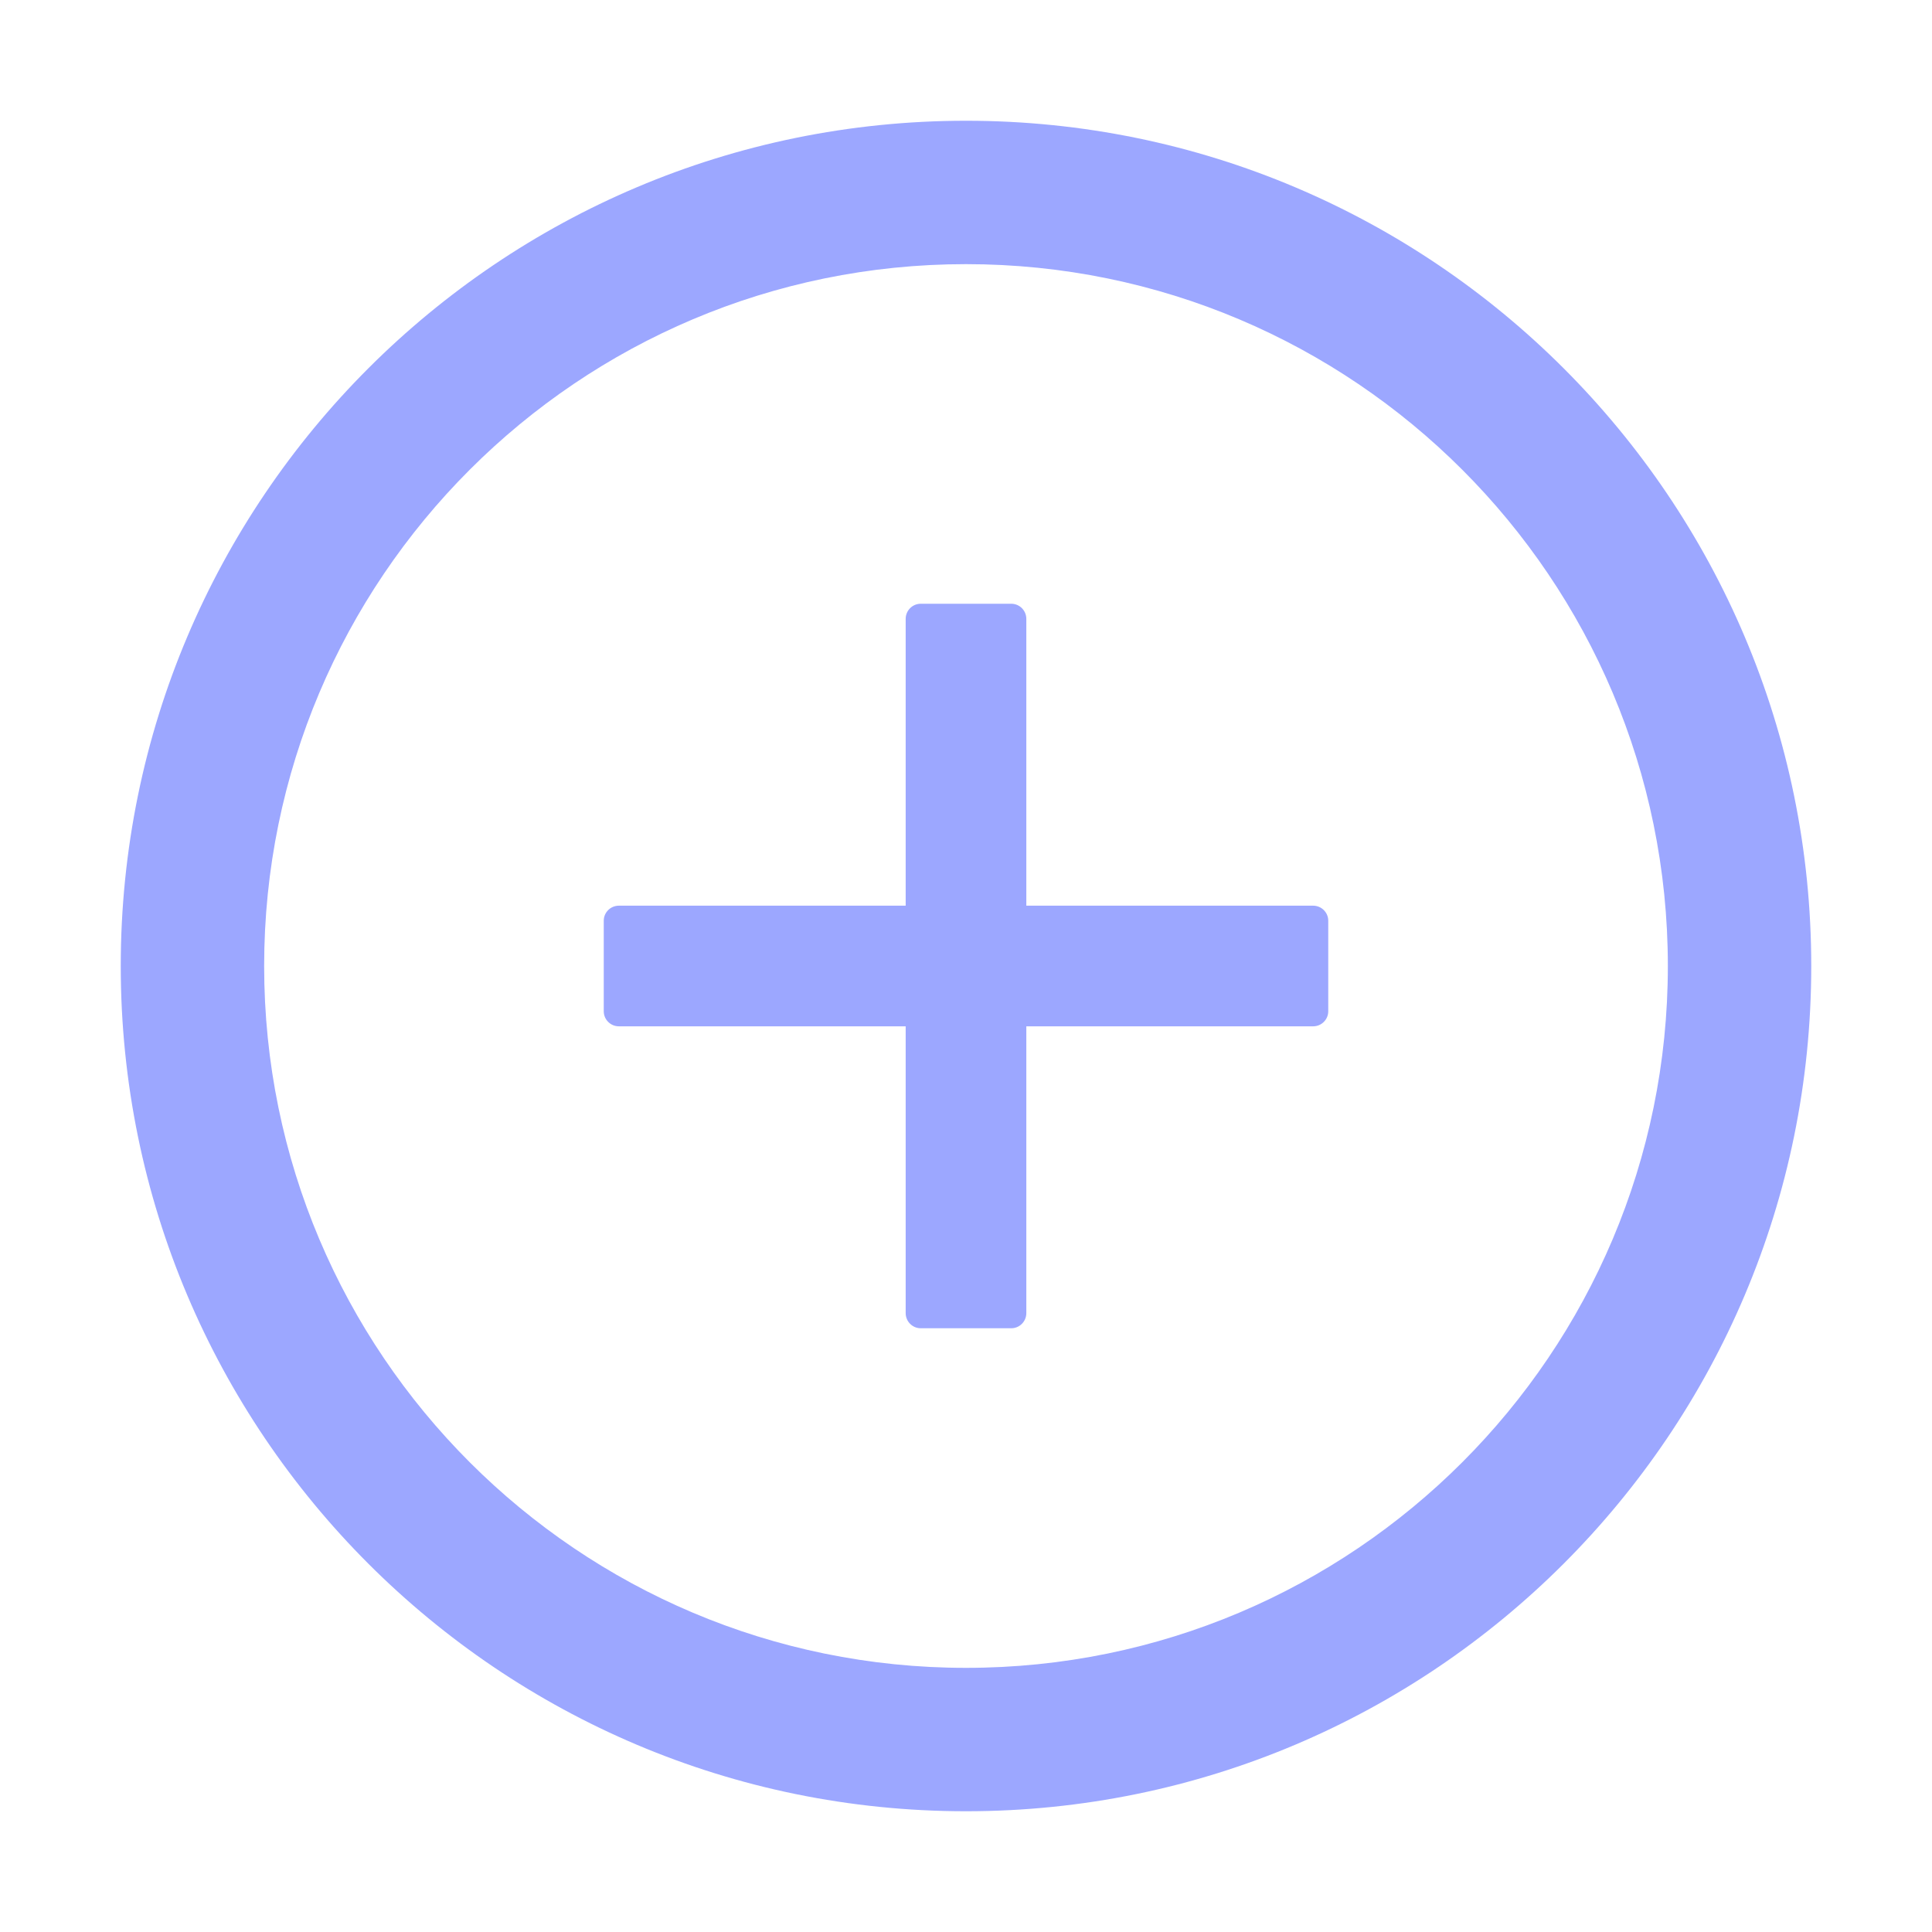
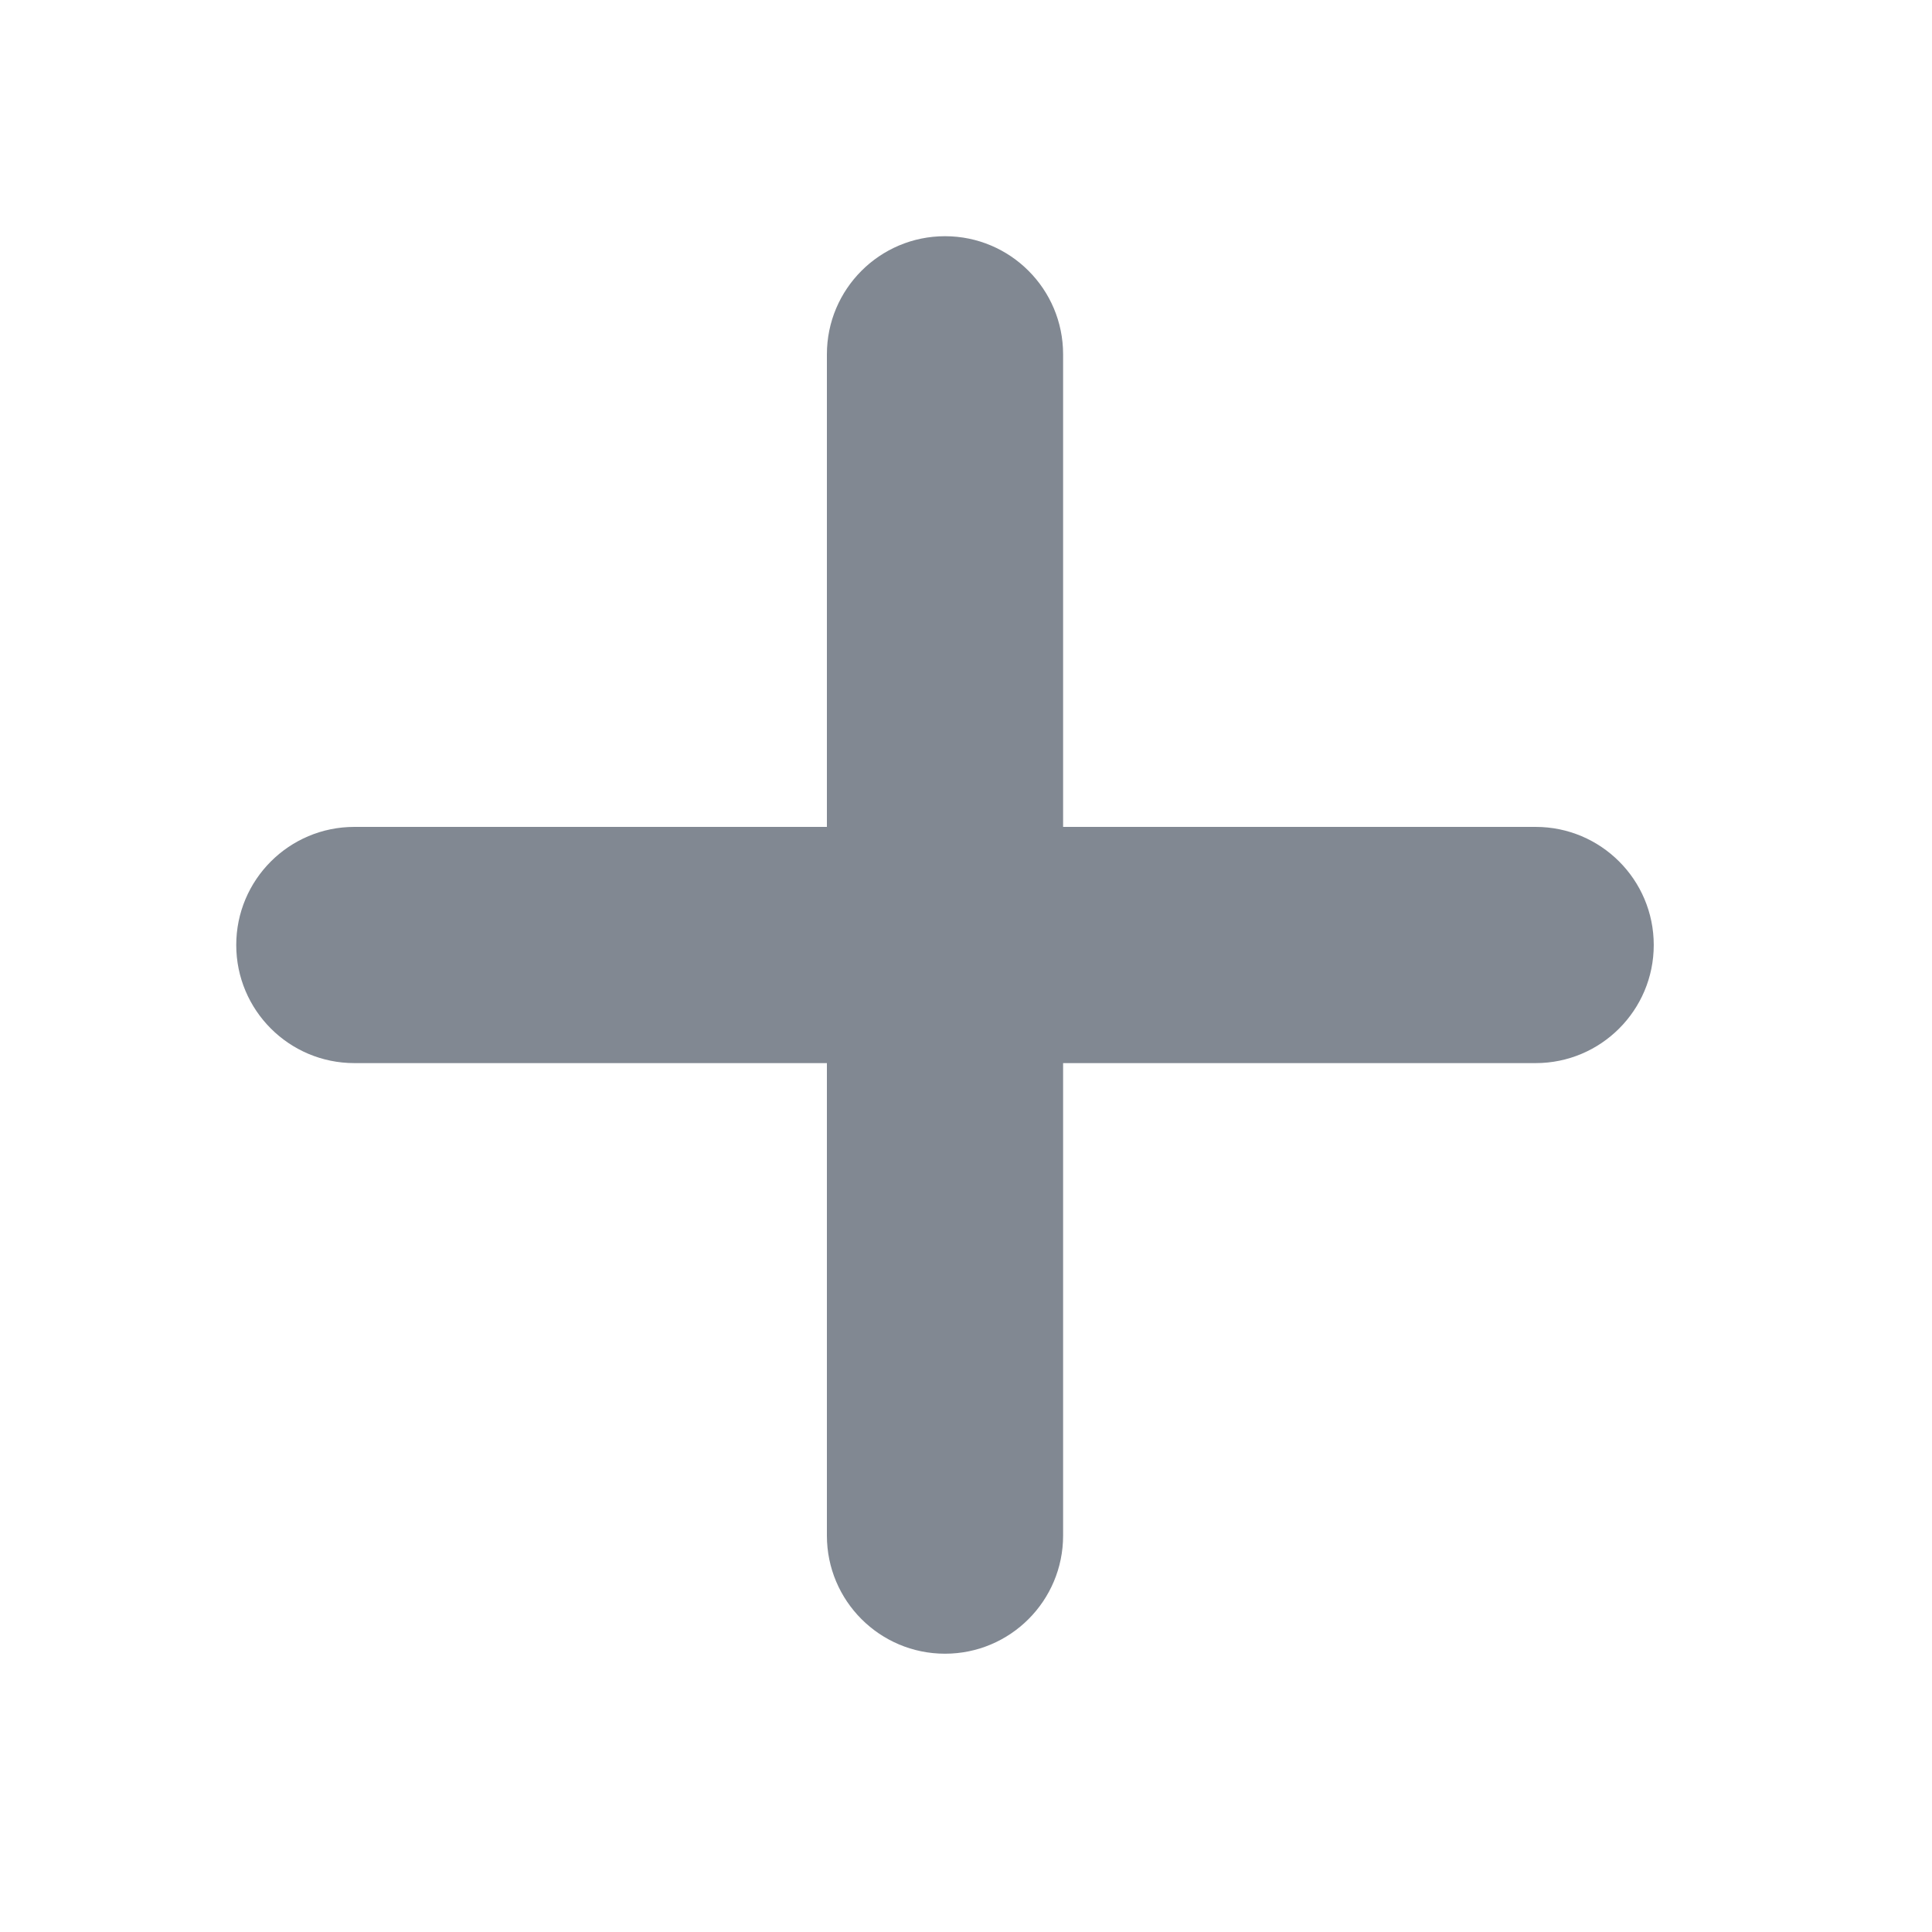
- <svg xmlns="http://www.w3.org/2000/svg" width="18" height="18" viewBox="0 0 18 18" fill="none">
-   <path d="M12.234 8.438H9.562V5.766C9.562 5.688 9.499 5.625 9.422 5.625H8.578C8.501 5.625 8.438 5.688 8.438 5.766V8.438H5.766C5.688 8.438 5.625 8.501 5.625 8.578V9.422C5.625 9.499 5.688 9.562 5.766 9.562H8.438V12.234C8.438 12.312 8.501 12.375 8.578 12.375H9.422C9.499 12.375 9.562 12.312 9.562 12.234V9.562H12.234C12.312 9.562 12.375 9.499 12.375 9.422V8.578C12.375 8.501 12.312 8.438 12.234 8.438Z" fill="#9CA7FF" />
-   <path d="M9 1.125C4.651 1.125 1.125 4.651 1.125 9C1.125 13.349 4.651 16.875 9 16.875C13.349 16.875 16.875 13.349 16.875 9C16.875 4.651 13.349 1.125 9 1.125ZM9 15.539C5.389 15.539 2.461 12.611 2.461 9C2.461 5.389 5.389 2.461 9 2.461C12.611 2.461 15.539 5.389 15.539 9C15.539 12.611 12.611 15.539 9 15.539Z" fill="#9CA7FF" />
+ <svg xmlns="http://www.w3.org/2000/svg" width="23" height="23" viewBox="0 0 23 23" fill="none">
+   <rect x="9.844" y="2.812" width="2.812" height="16.875" rx="1.406" fill="#818892" />
+   <rect x="19.688" y="9.844" width="2.812" height="16.875" rx="1.406" transform="rotate(90 19.6877 9.84375)" fill="#818892" />
</svg>
